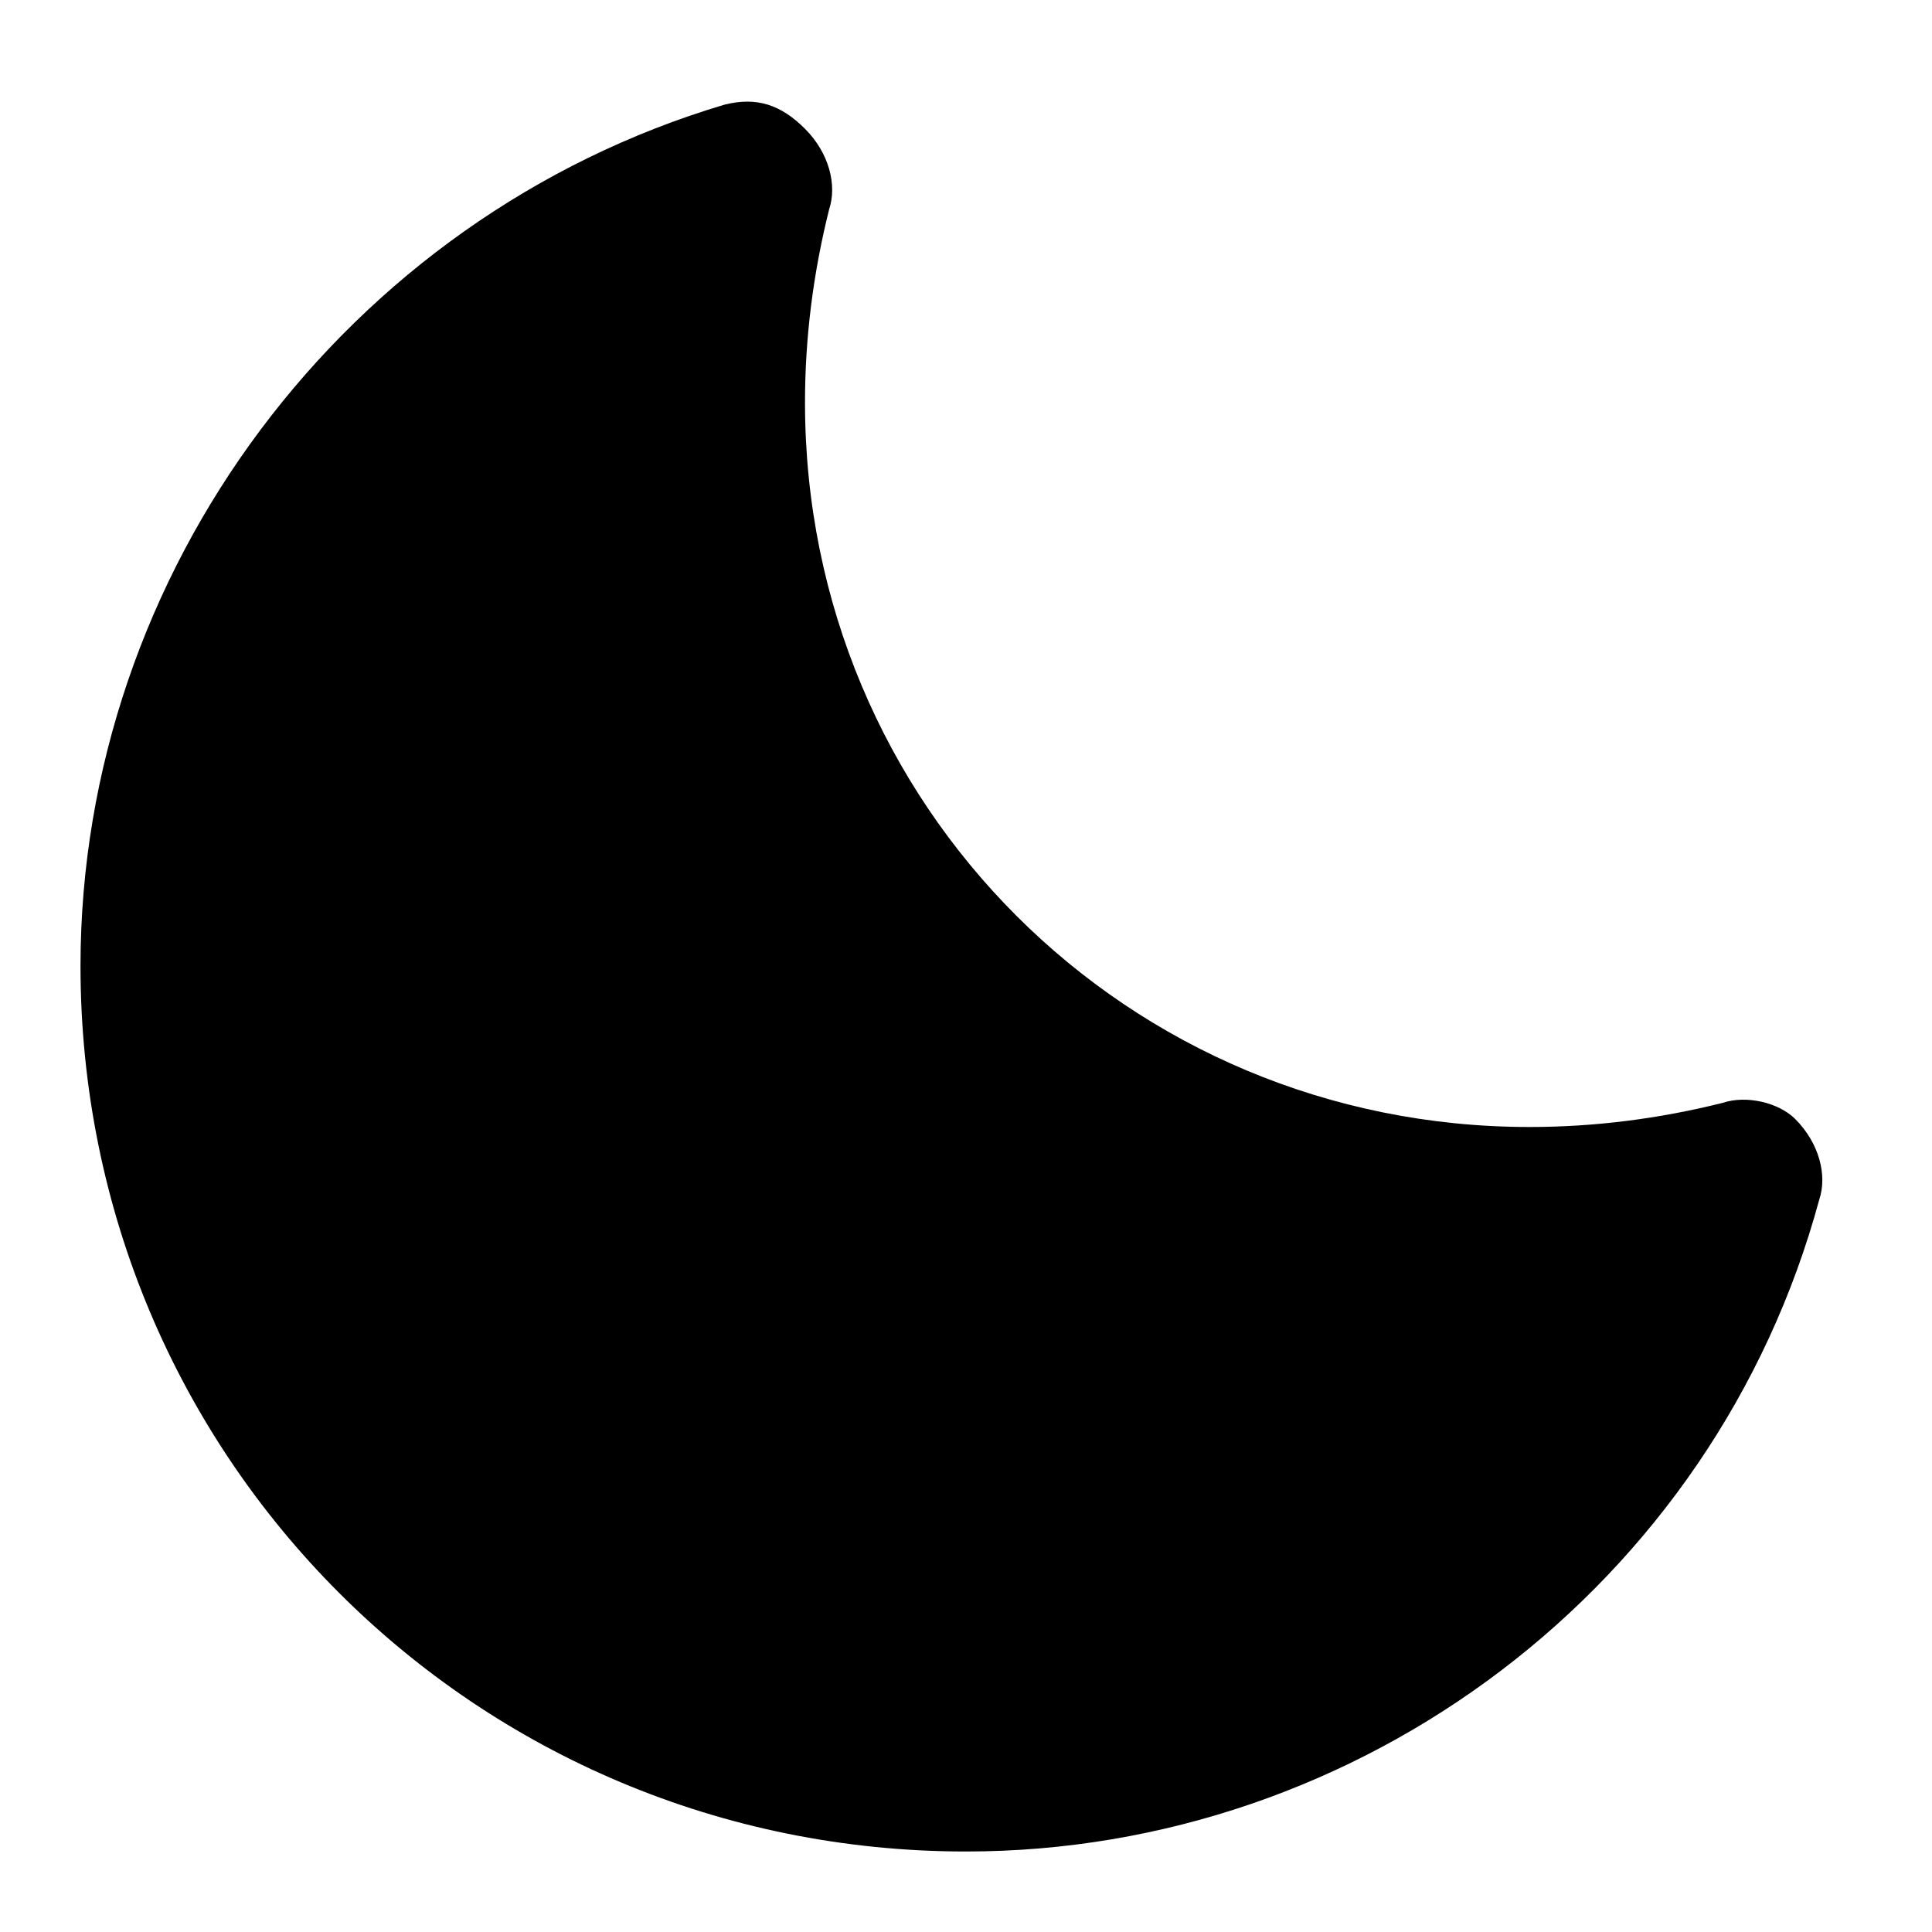
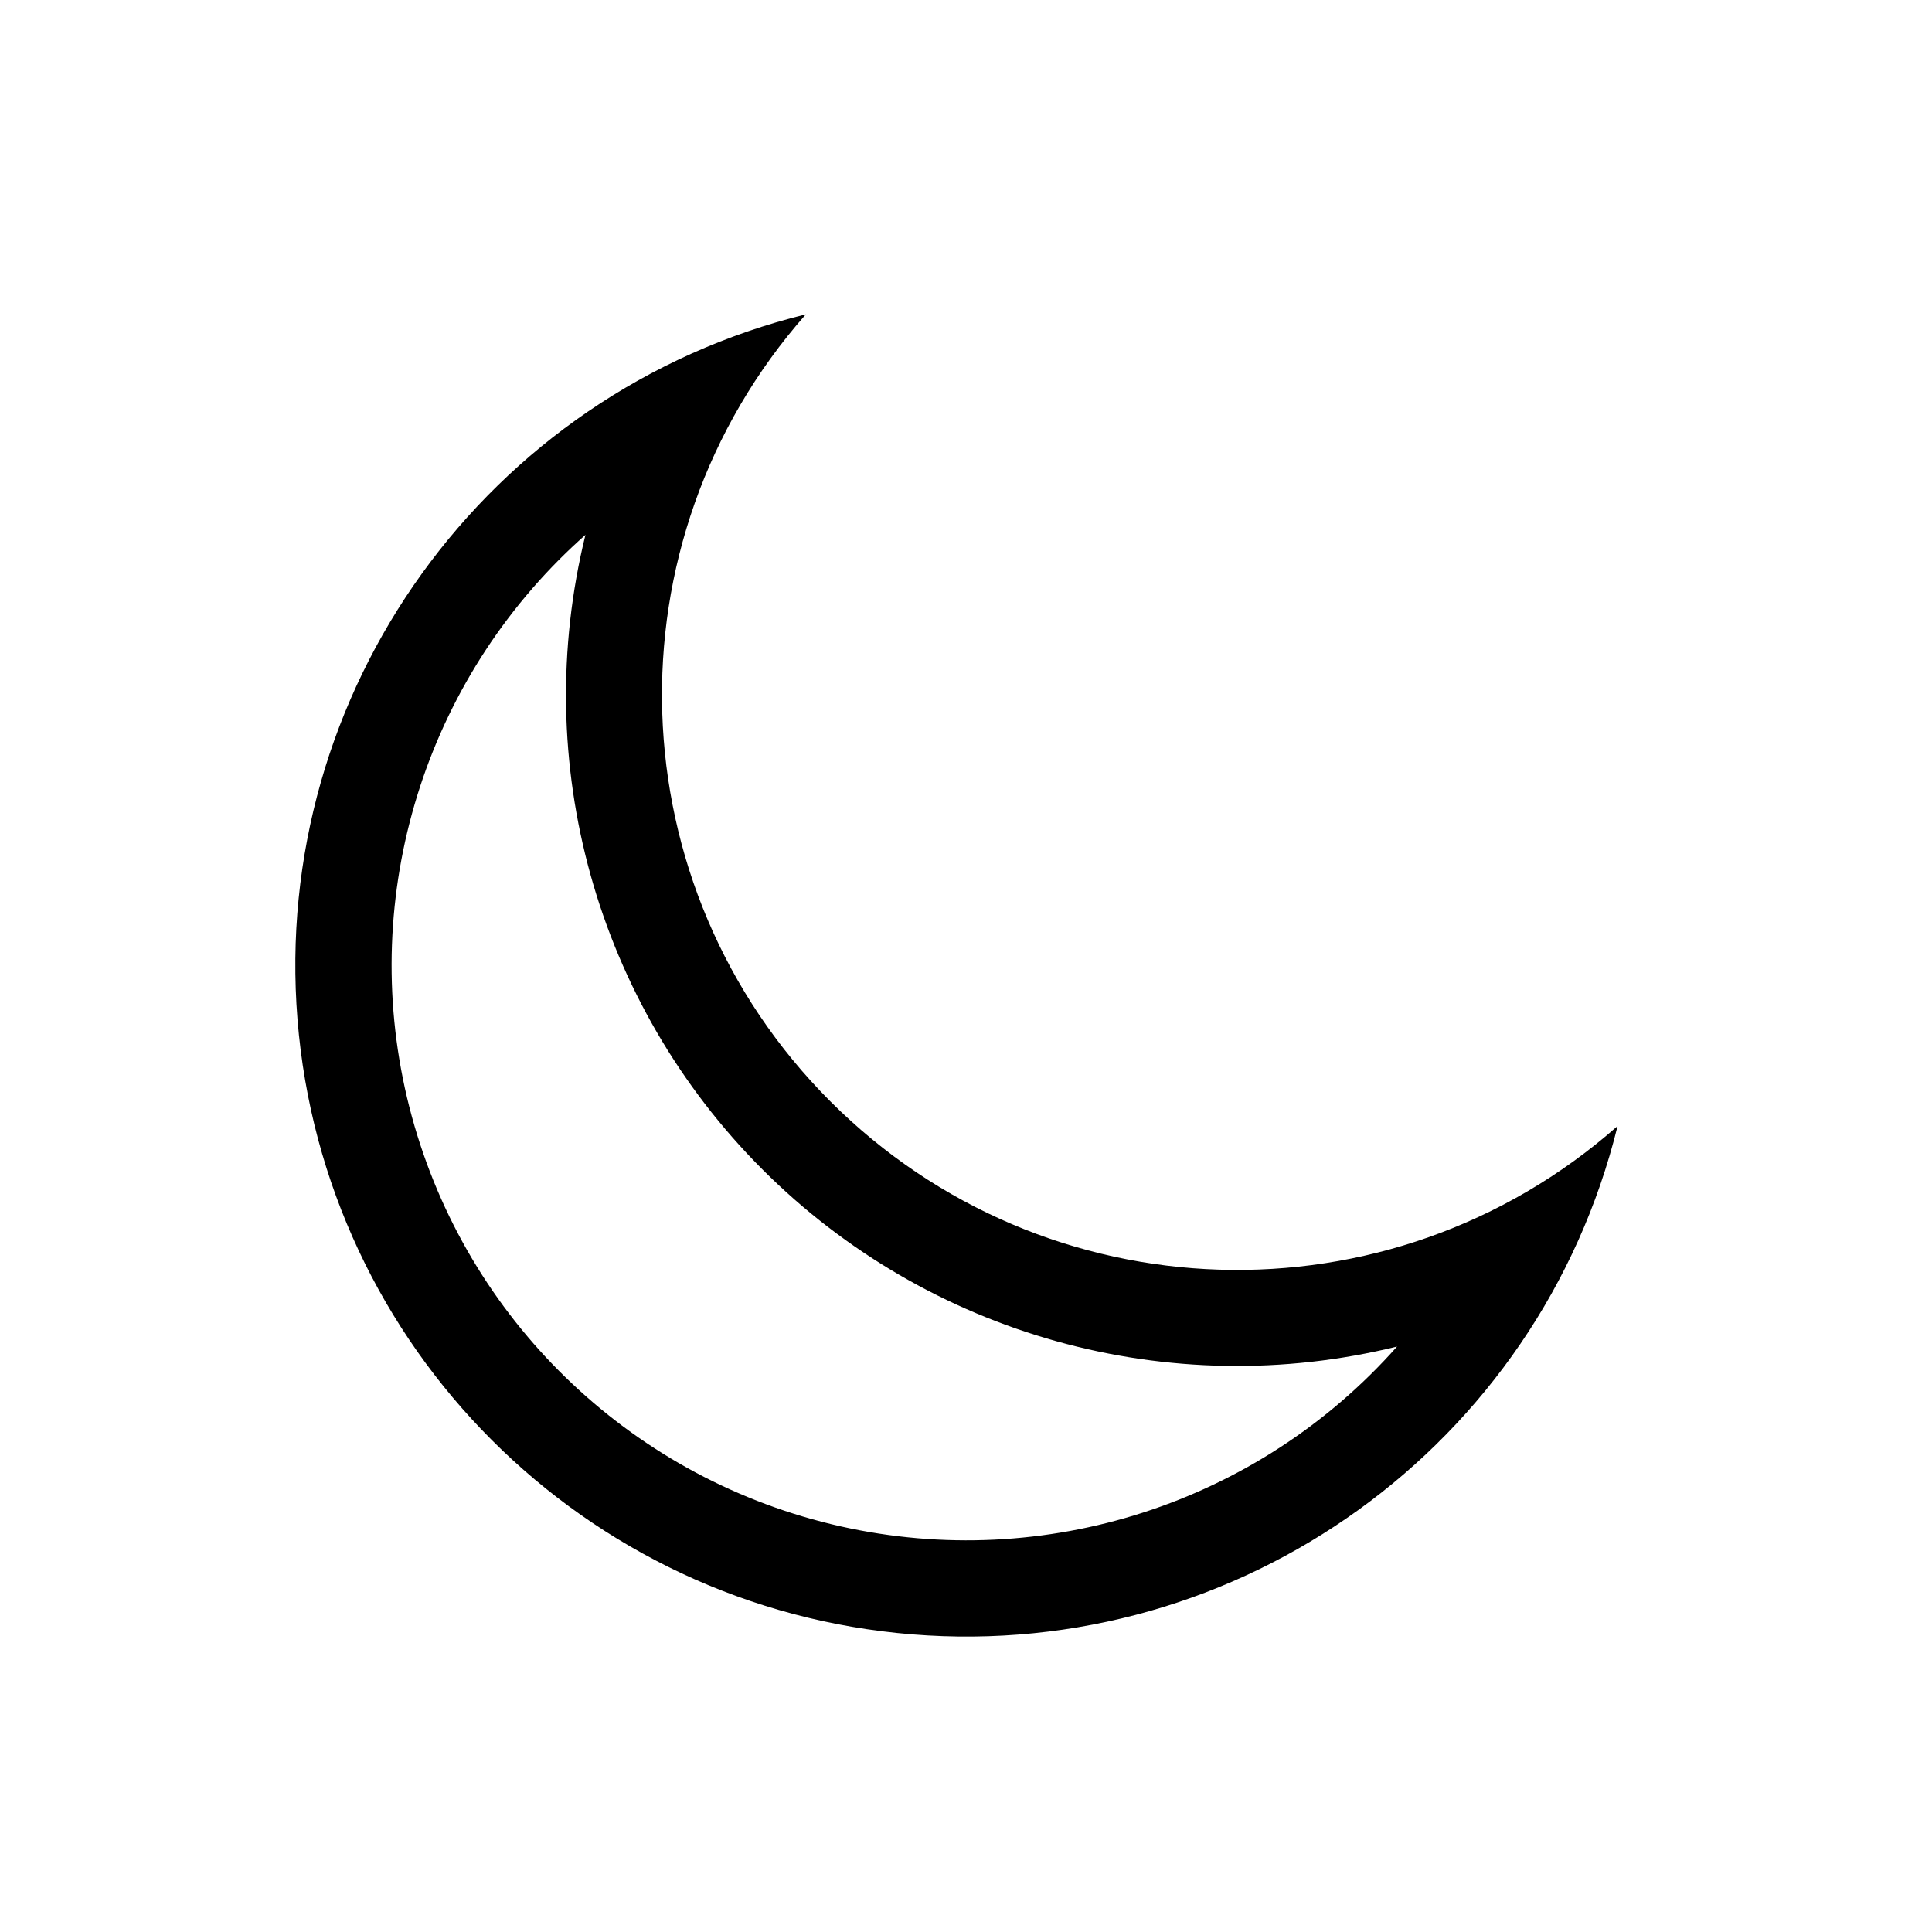
- <svg viewBox="0 0 24 24" focusable="false" class="chakra-icon chakra-icon">
-   <path fill="currentColor" d="M21.4,13.7C20.6,13.9,19.8,14,19,14c-5,0-9-4-9-9c0-0.8,0.1-1.6,0.3-2.4c0.1-0.3,0-0.7-0.3-1 c-0.3-0.3-0.6-0.4-1-0.3C4.3,2.7,1,7.1,1,12c0,6.1,4.9,11,11,11c4.9,0,9.3-3.3,10.6-8.1c0.1-0.3,0-0.7-0.3-1 C22.1,13.7,21.7,13.6,21.4,13.7z" />
+ <svg xmlns="http://www.w3.org/2000/svg" width="1.5em" height="1.5em" viewBox="-133.12 -133.12 1290.24 1290.24" fill="currentColor" stroke="#4a5568" stroke-width="0.01">
+   <g id="SVGRepo_bgCarrier" stroke-width="0" />
+   <g id="SVGRepo_tracerCarrier" stroke-linecap="round" stroke-linejoin="round" />
+   <g id="SVGRepo_iconCarrier">
+     <path d="M240.448 240.448a384 384 0 1 0 559.424 525.696 448 448 0 0 1-542.016-542.08 390.592 390.592 0 0 0-17.408 16.384zm181.056 362.048a384 384 0 0 0 525.632 16.384A448 448 0 1 1 405.056 76.8a384 384 0 0 0 16.448 525.696z" />
+   </g>
</svg>
